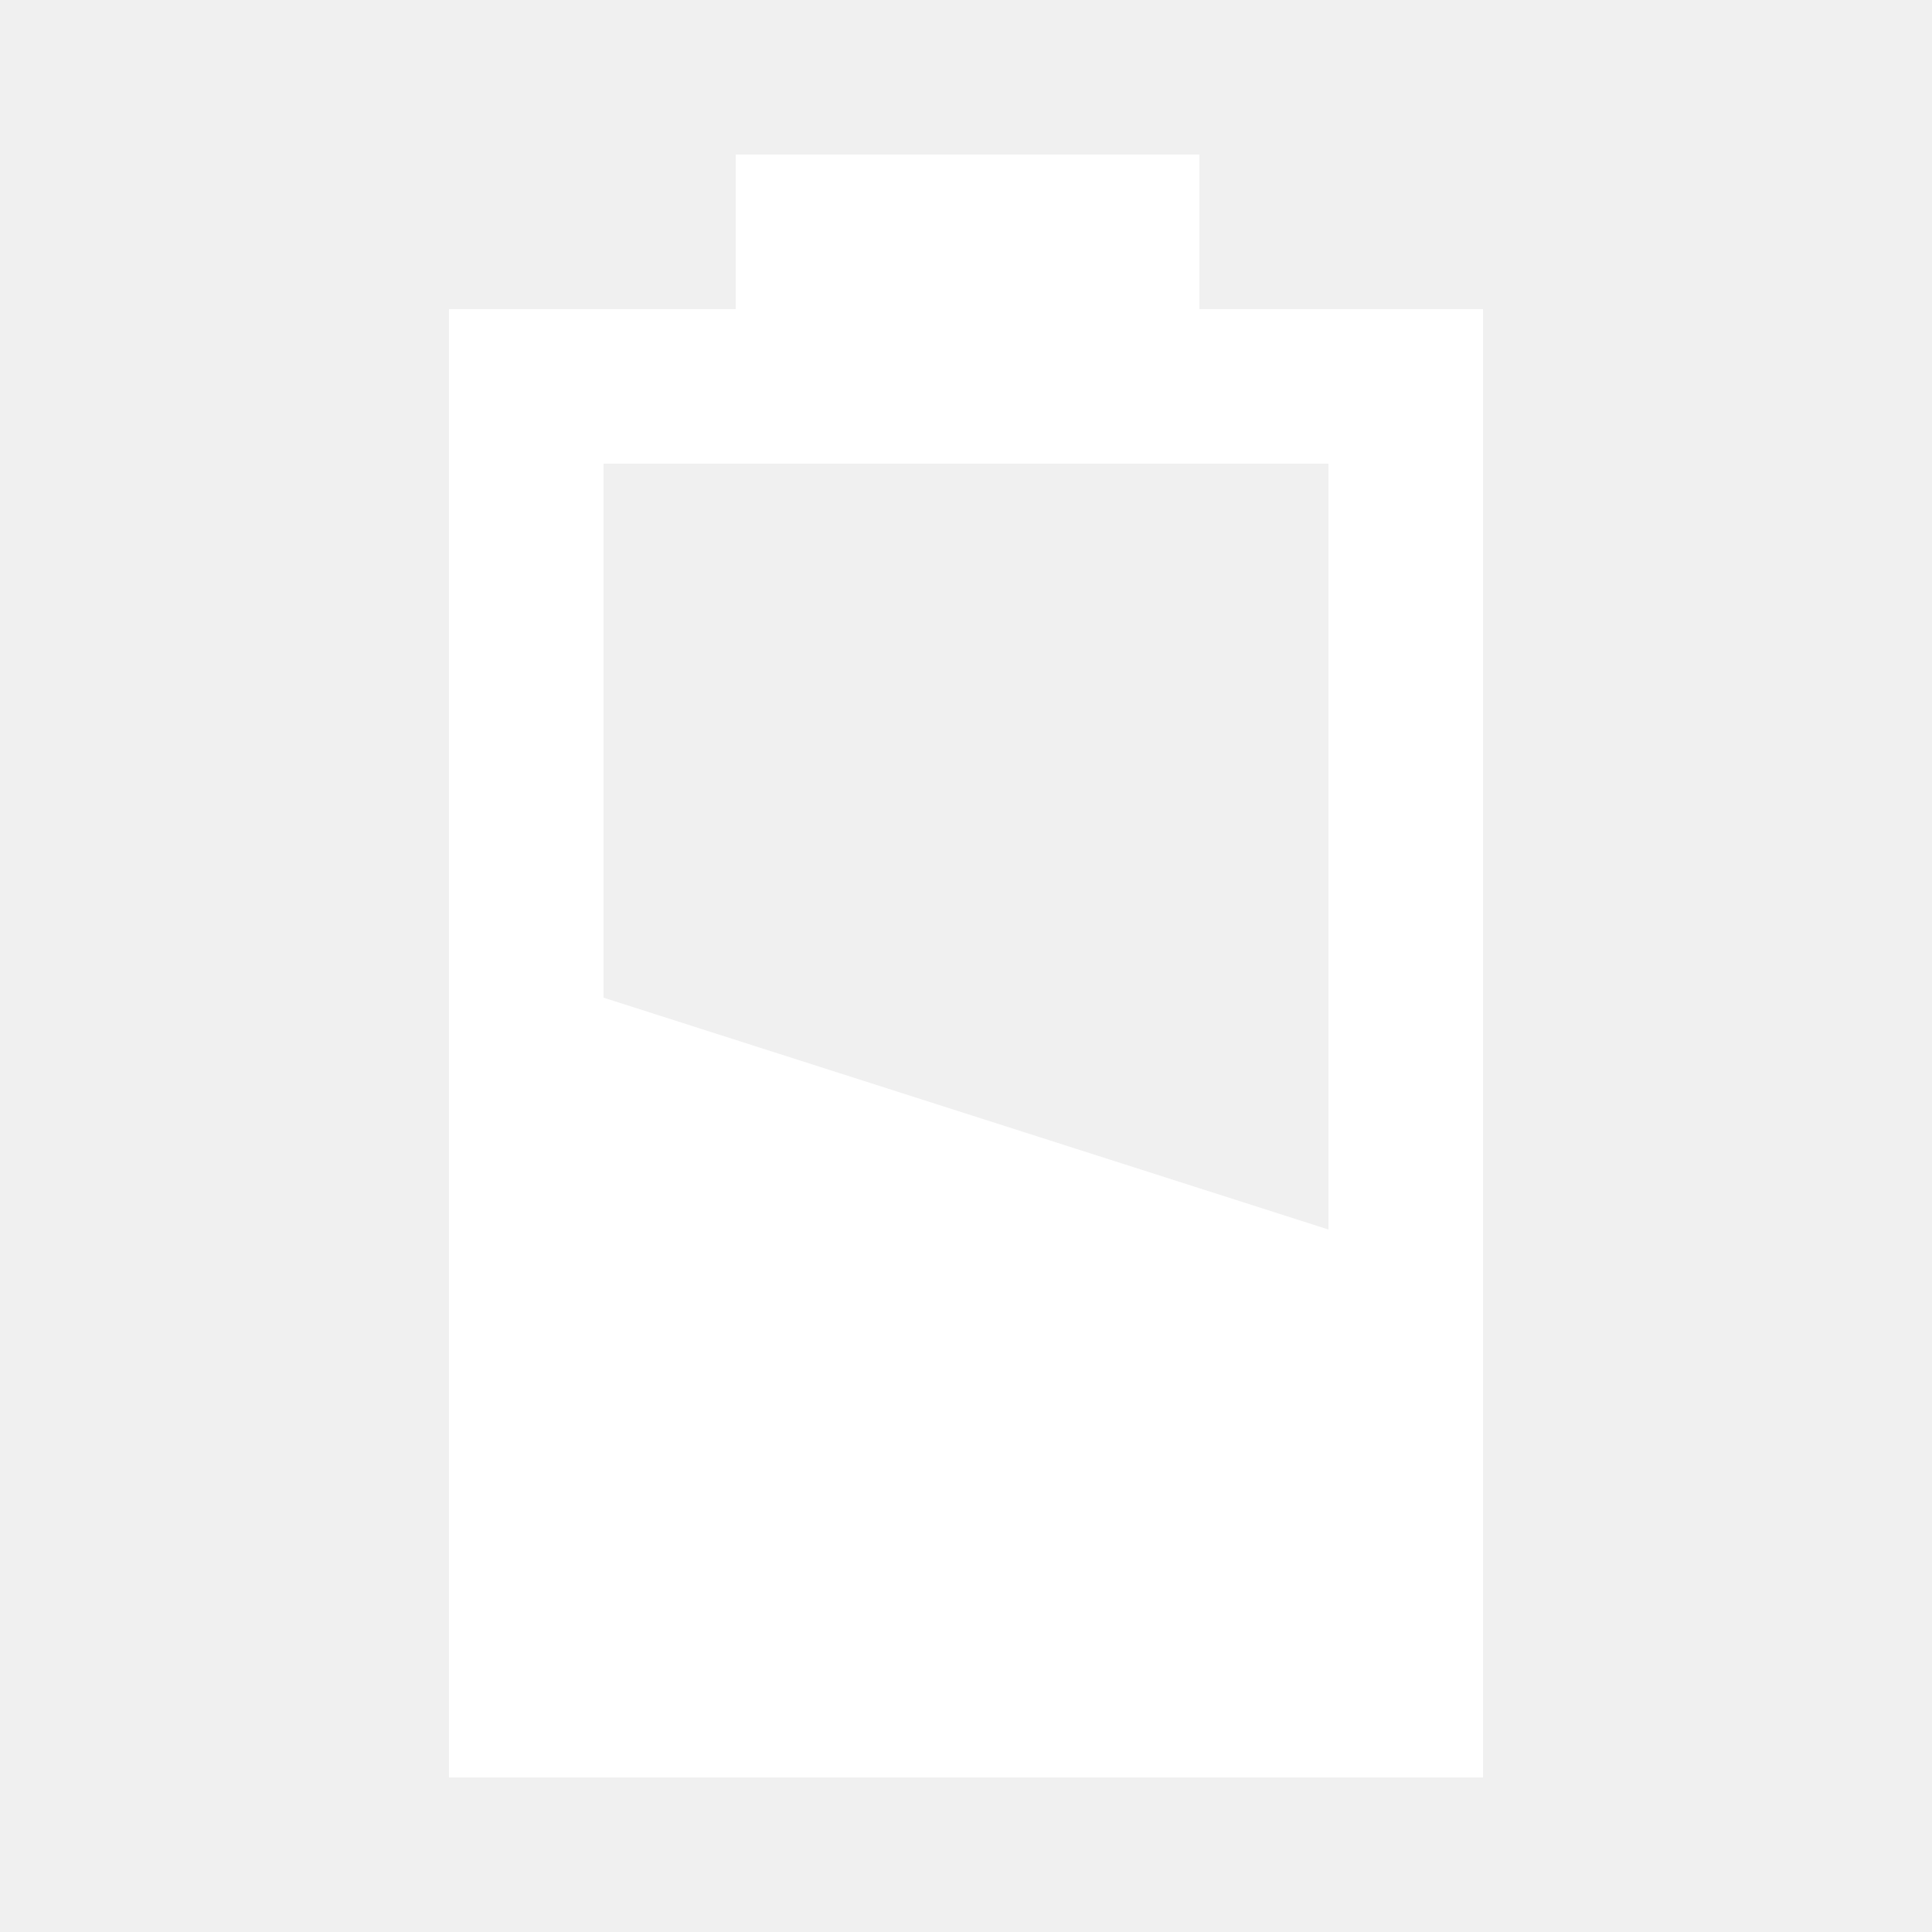
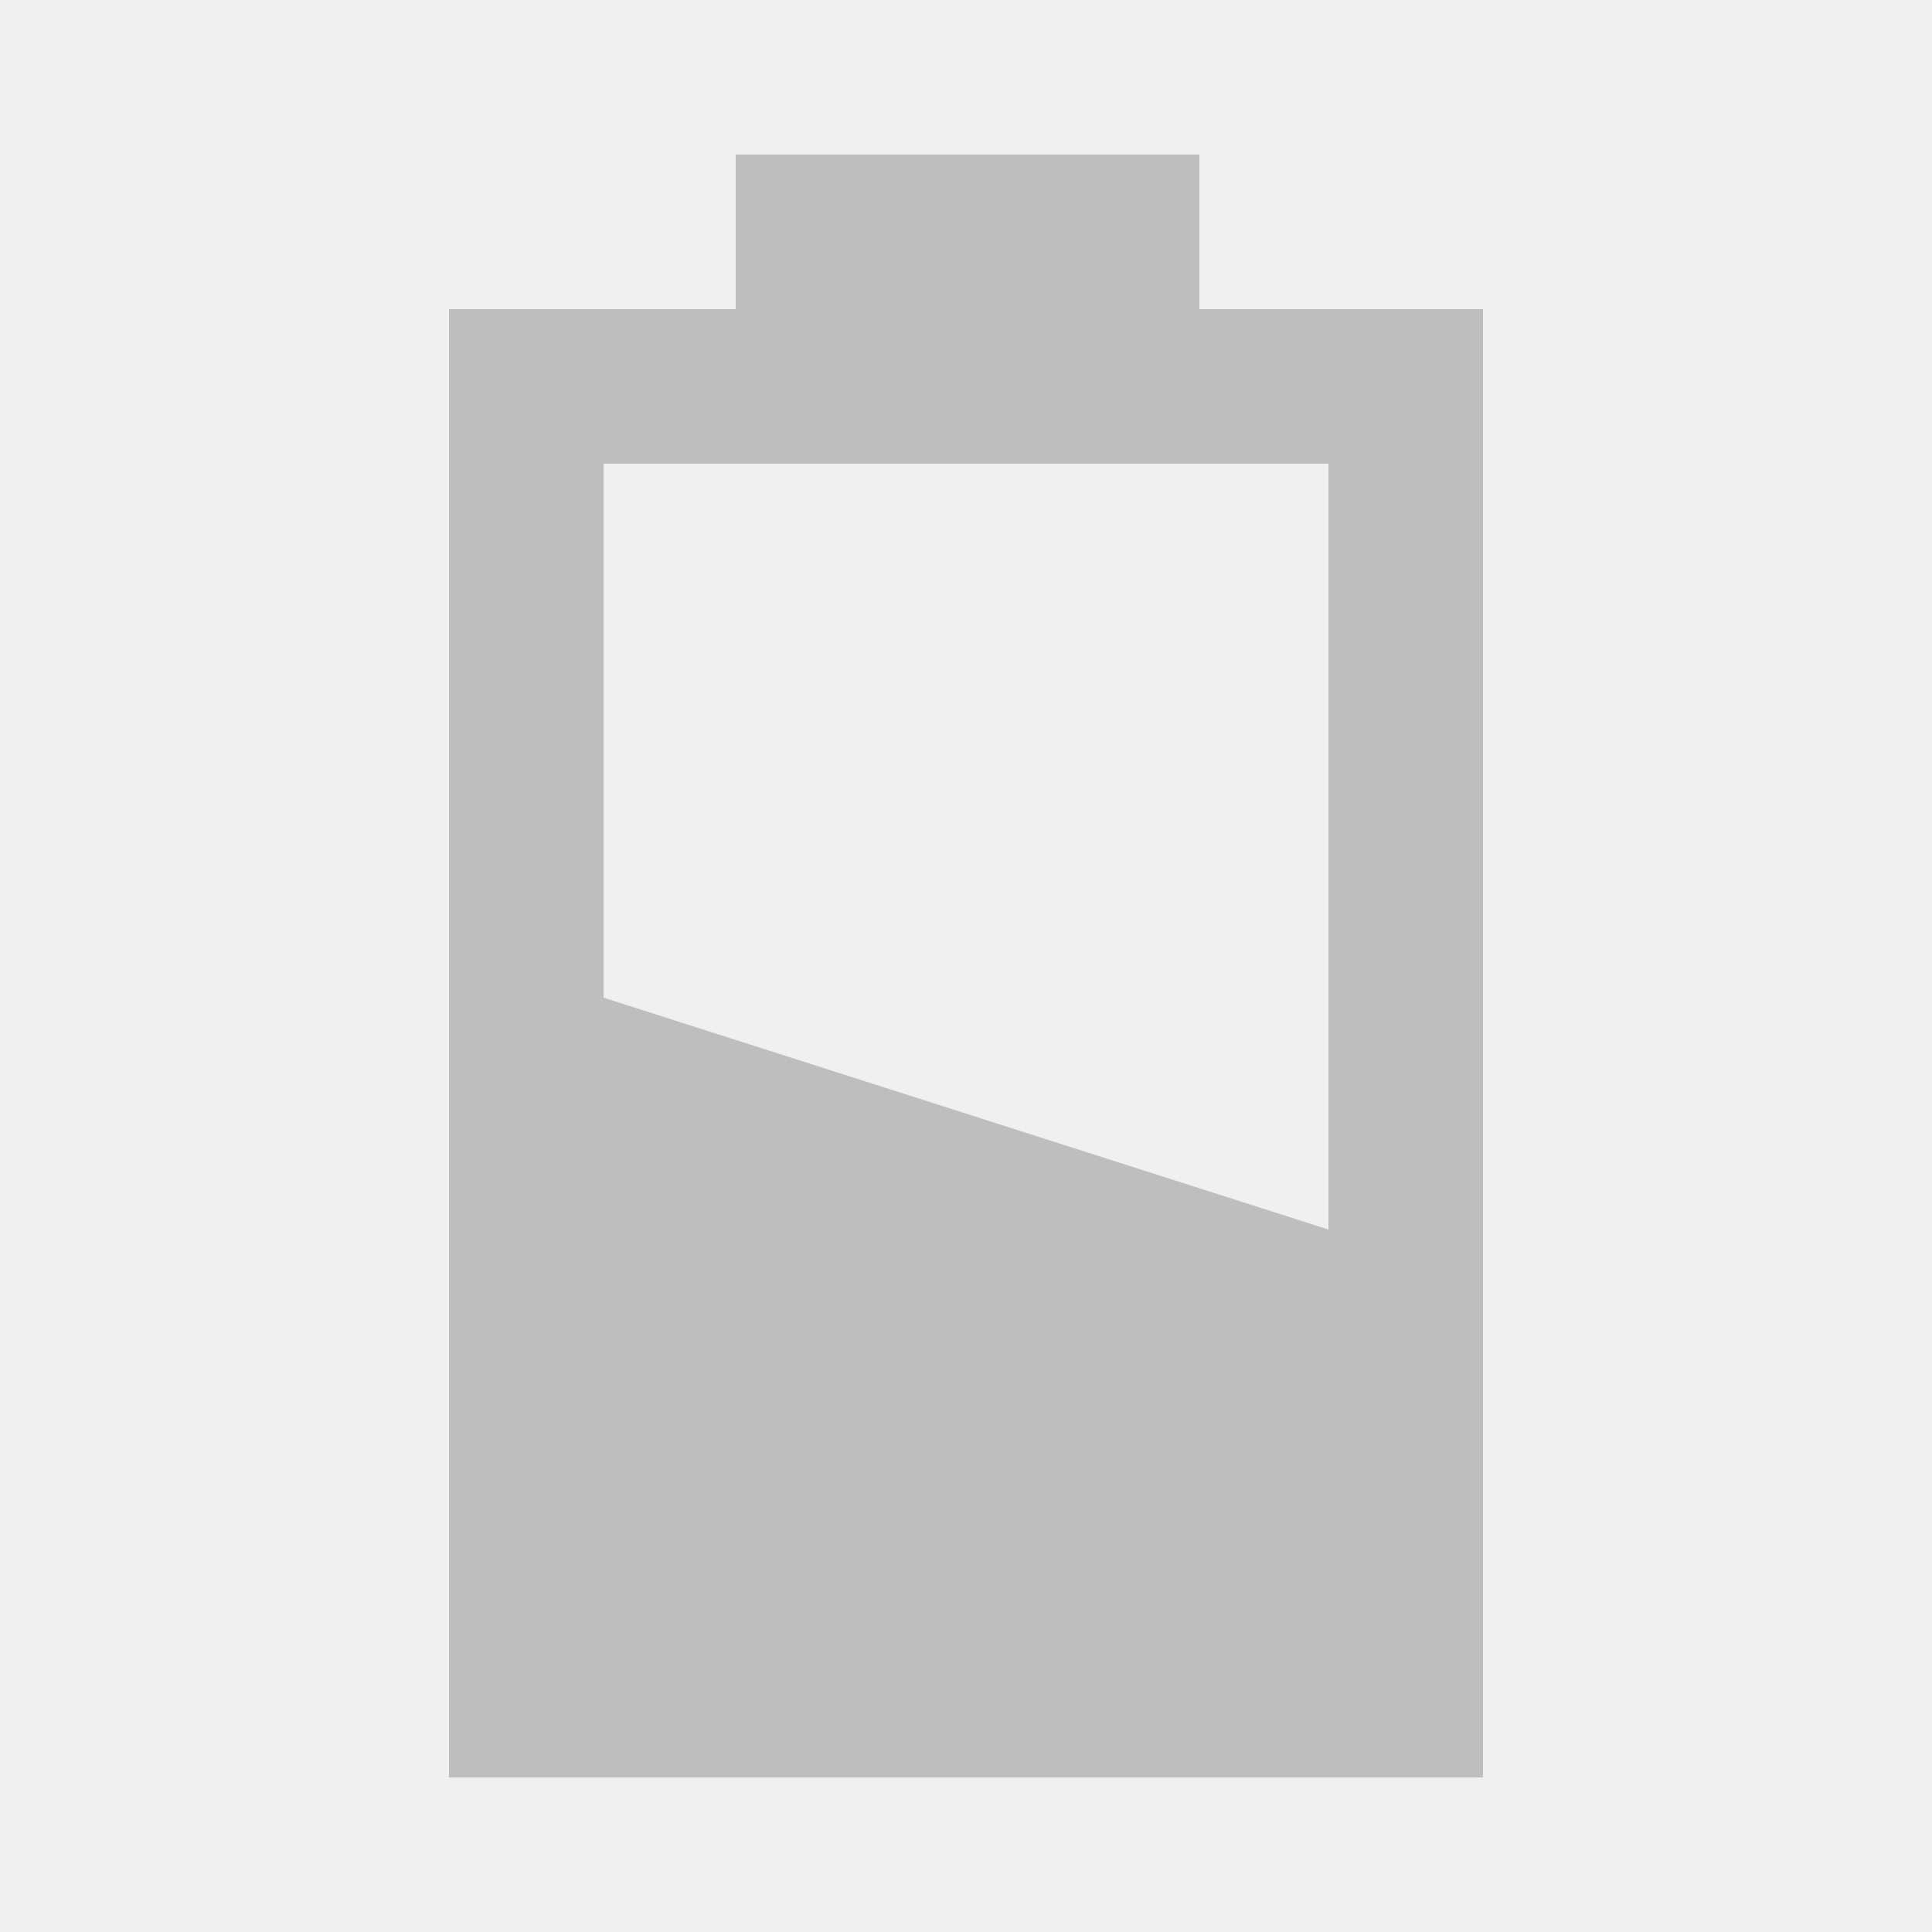
<svg xmlns="http://www.w3.org/2000/svg" id="Layer_1" data-name="Layer 1" viewBox="0 0 25 25">
  <defs>
-     <style>.cls-1{fill:#ffffff;}</style>
+     <style>.cls-1{fill:#bebebeff;}</style>
  </defs>
  <path class="cls-1" d="M15.52,4V2h-6V4H5.81V23H19.19V4Zm1.67,2v9.91l-9.38-3V6Z" />
</svg>
